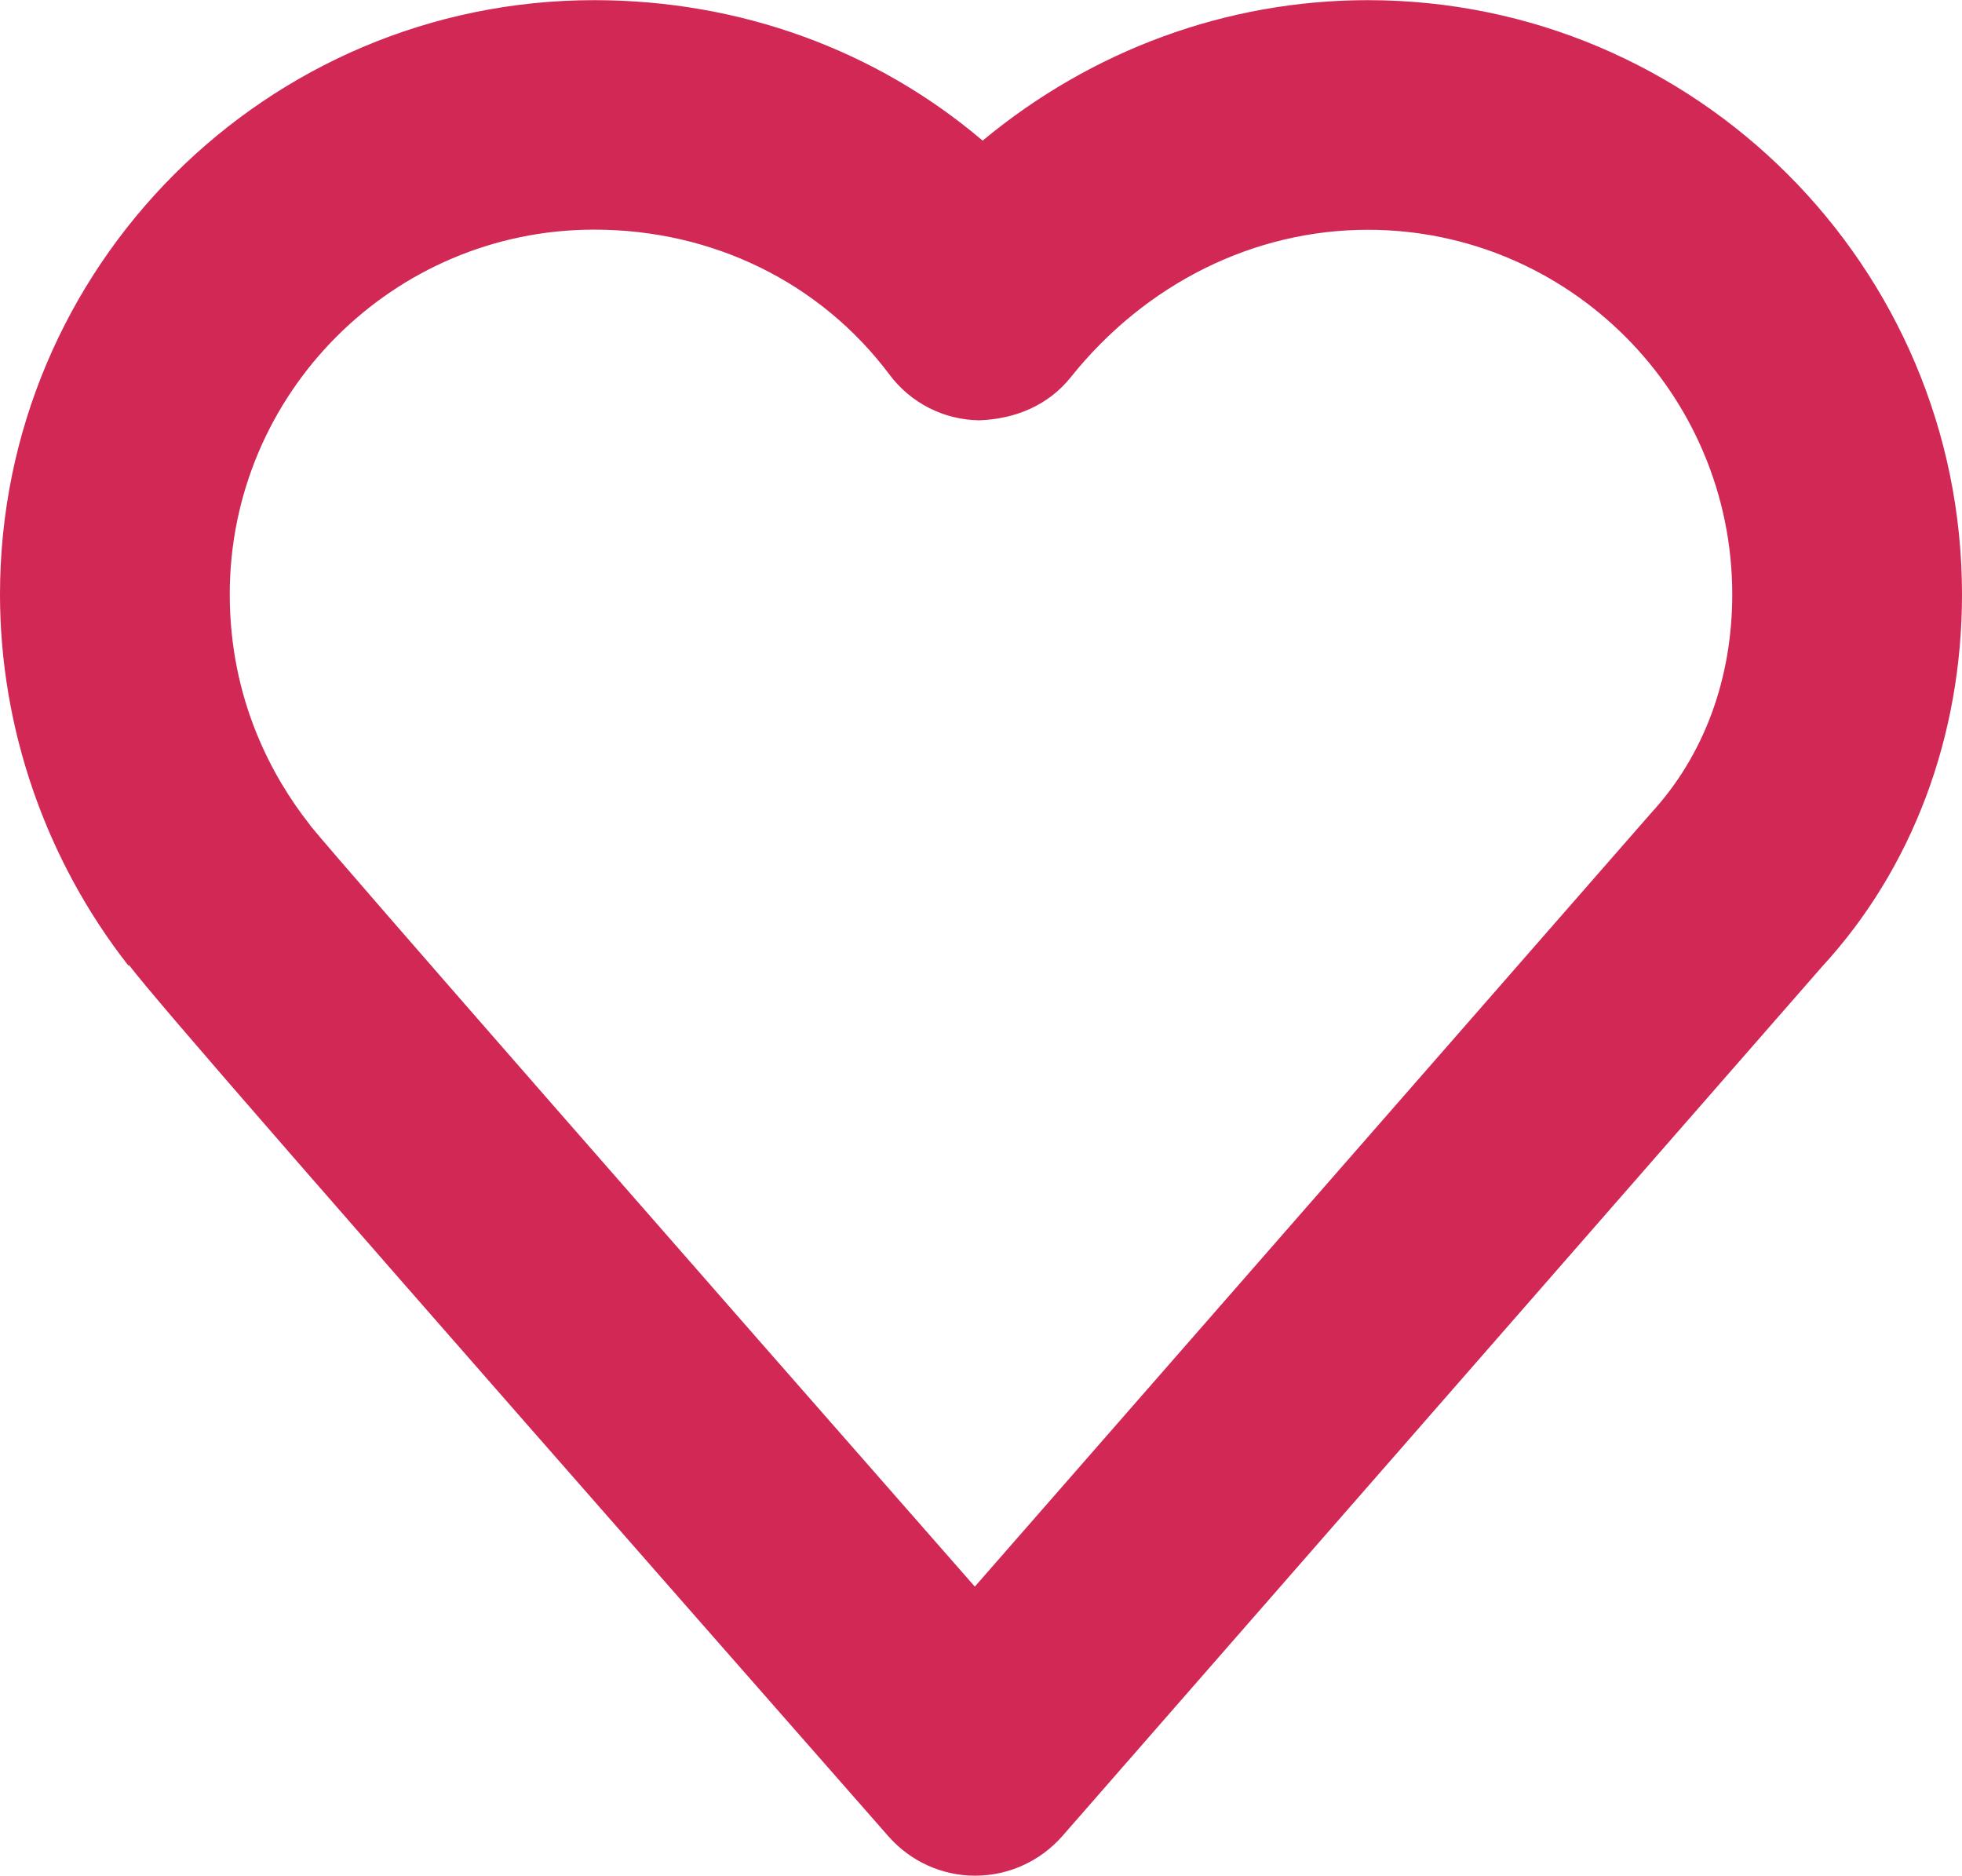
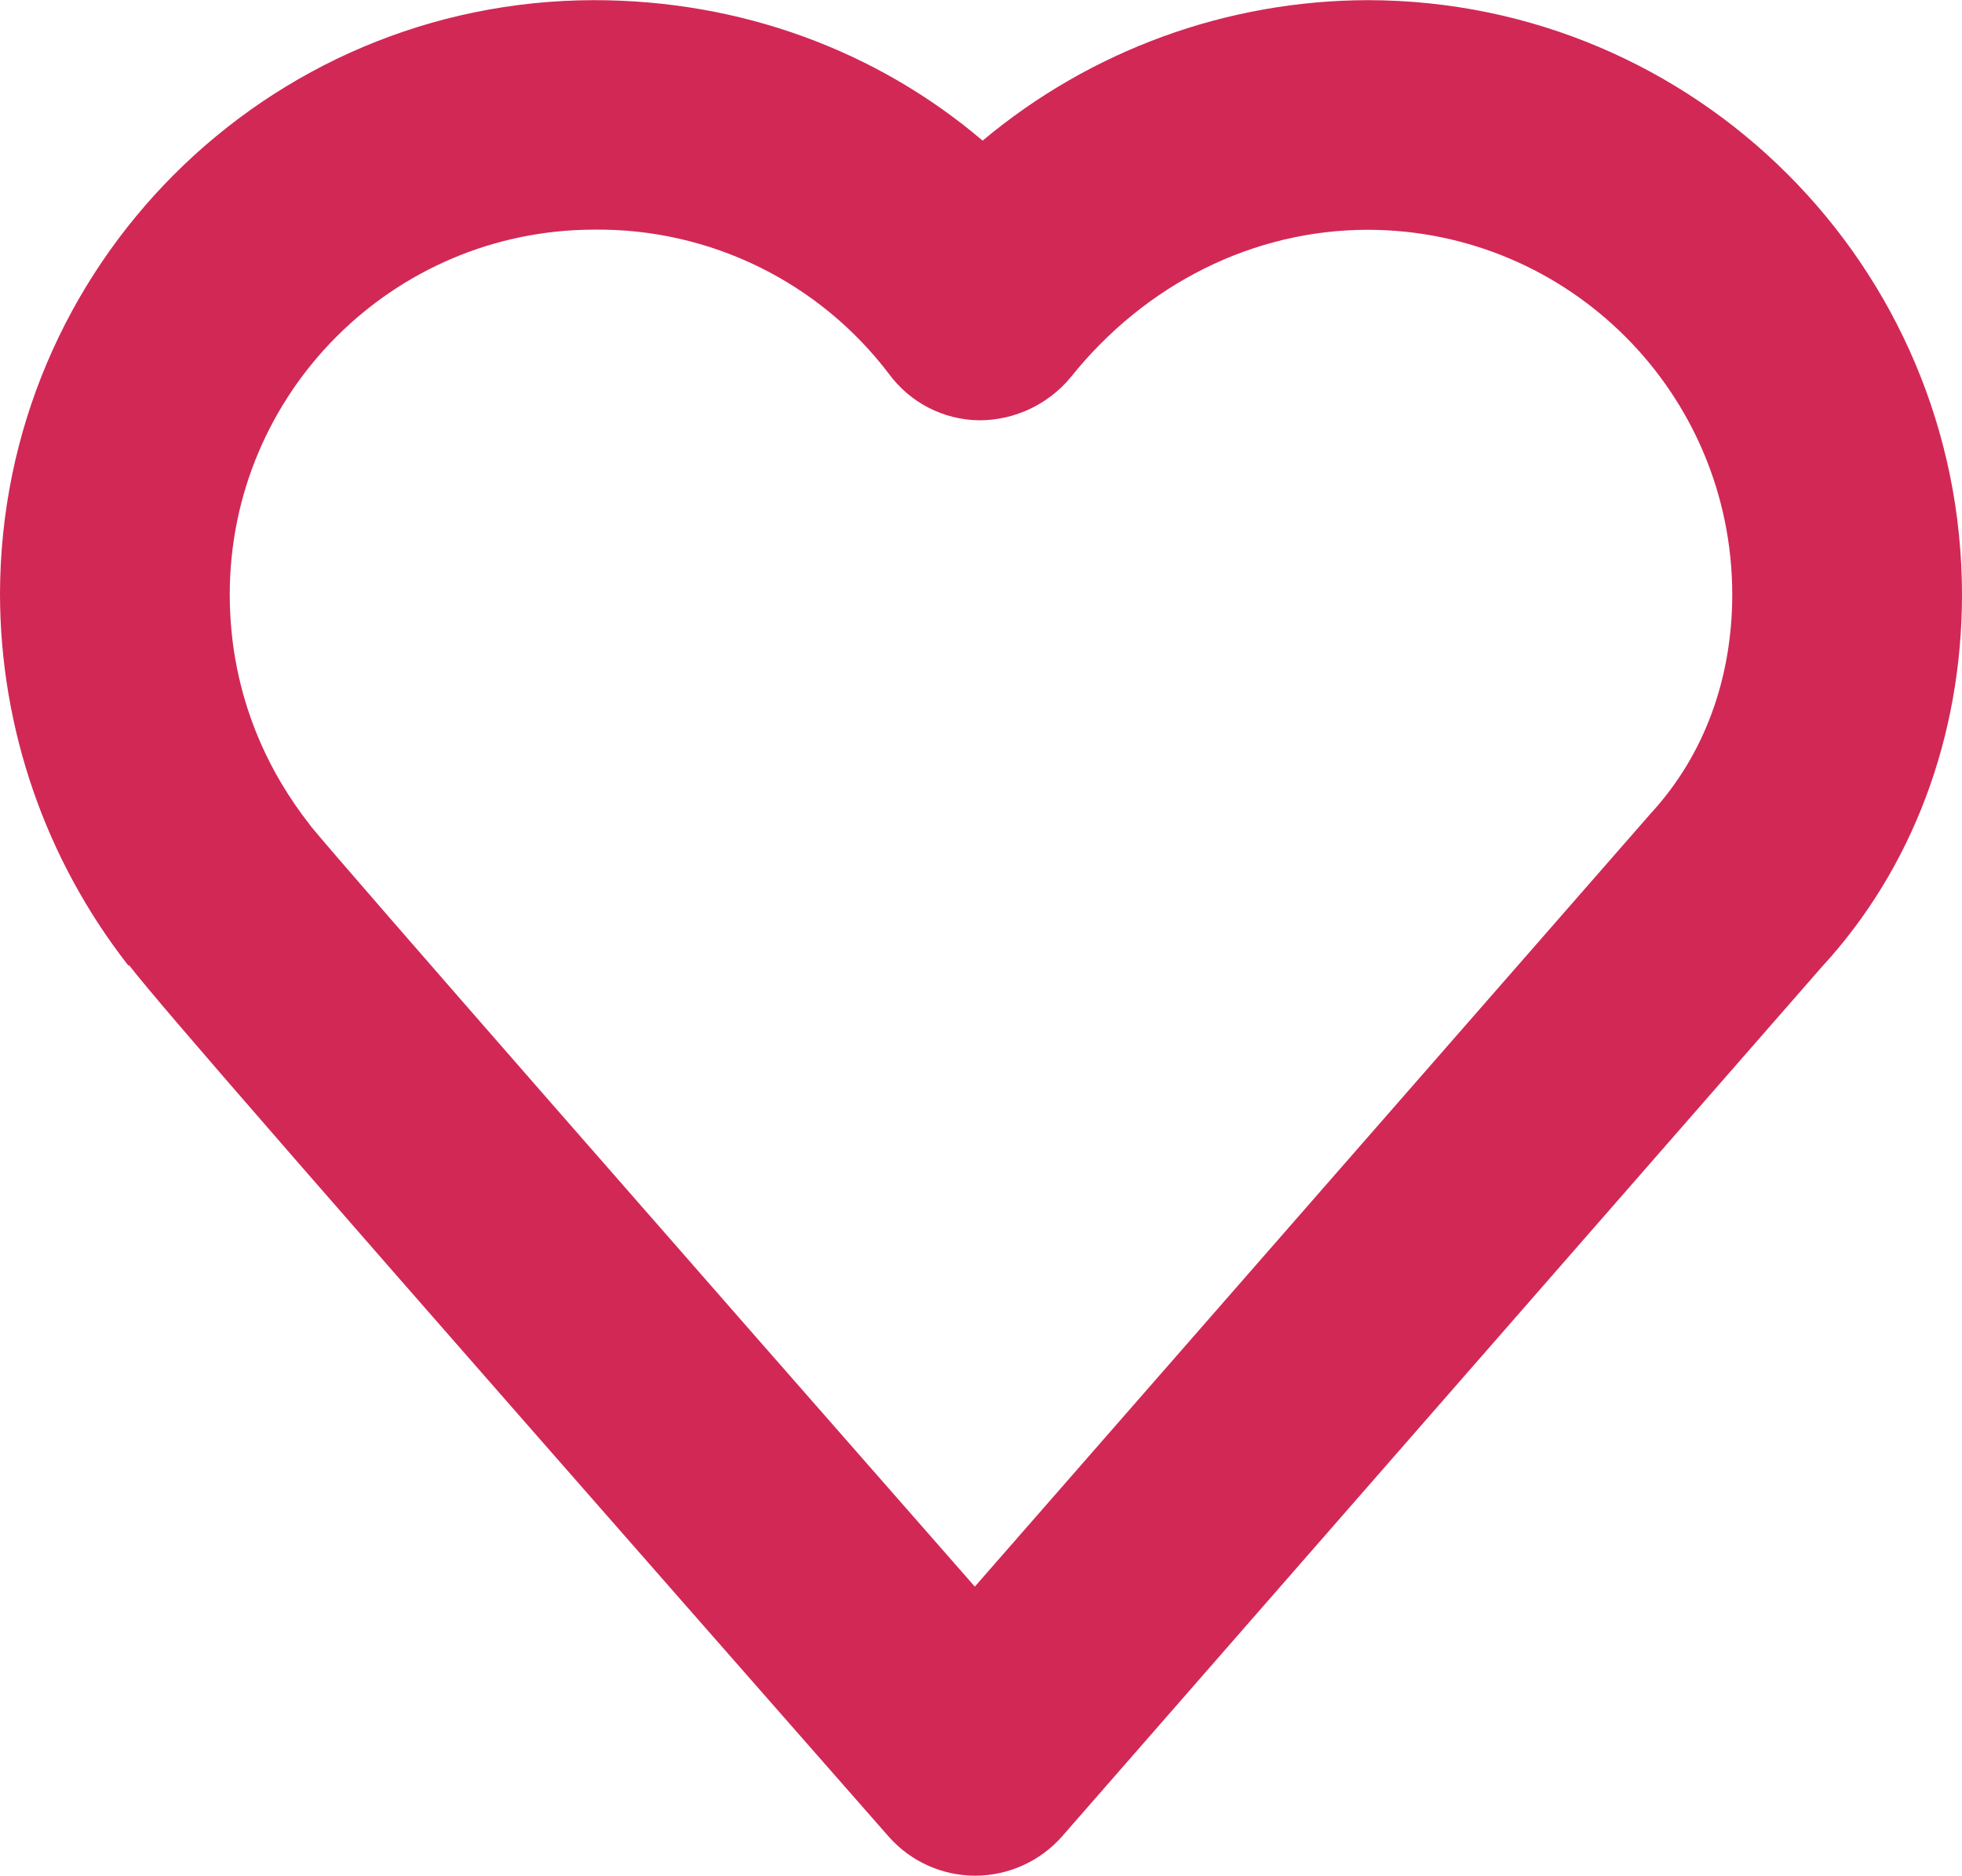
- <svg xmlns="http://www.w3.org/2000/svg" version="1.0" id="Layer_1" x="0px" y="0px" width="12.545px" height="11.99px" viewBox="521.939 473.064 12.545 11.99" enable-background="new 521.939 473.064 12.545 11.99" xml:space="preserve">
-   <g>
-     <path fill="#d22856" d="M528.174,485.055c-0.212,0-0.412-0.091-0.552-0.249c-3.798-4.324-4.644-5.298-4.858-5.572l-0.004,0.003   c-0.529-0.675-0.821-1.518-0.821-2.373c0-2.095,1.704-3.799,3.799-3.799c0.934,0,1.804,0.32,2.484,0.898   c0.696-0.578,1.56-0.898,2.463-0.898c2.095,0,3.799,1.704,3.799,3.799c0,0.909-0.318,1.754-0.896,2.381l-4.86,5.561   C528.587,484.964,528.386,485.055,528.174,485.055L528.174,485.055z M523.929,478.349c0.208,0.255,2.471,2.839,4.243,4.858   l4.323-4.944c0.34-0.369,0.52-0.86,0.52-1.399c0-1.285-1.045-2.331-2.33-2.331c-0.729,0-1.421,0.344-1.9,0.943   c-0.142,0.178-0.353,0.267-0.585,0.275c-0.227-0.003-0.439-0.111-0.575-0.294c-0.441-0.587-1.129-0.925-1.887-0.925   c-1.285,0-2.33,1.046-2.33,2.331c0,0.678,0.275,1.171,0.507,1.467C523.919,478.336,523.925,478.342,523.929,478.349z" />
-   </g>
+ <svg xmlns="http://www.w3.org/2000/svg" version="1" width="12.545" height="11.99" viewBox="521.939 473.064 12.545 11.99">
+   <path fill="#d22856" d="M528.174 485.055a.737.737 0 0 1-.552-.249c-3.798-4.324-4.644-5.298-4.858-5.572l-.004.003a3.866 3.866 0 0 1-.821-2.373 3.803 3.803 0 0 1 3.799-3.799c.934 0 1.804.32 2.484.898a3.847 3.847 0 0 1 2.463-.898 3.803 3.803 0 0 1 3.799 3.799c0 .909-.318 1.754-.896 2.381l-4.86 5.561a.742.742 0 0 1-.554.249zm-4.245-6.706c.208.255 2.471 2.839 4.243 4.858l4.323-4.944c.34-.369.52-.86.52-1.399a2.333 2.333 0 0 0-2.33-2.331c-.729 0-1.421.344-1.9.943a.76.76 0 0 1-.585.275.727.727 0 0 1-.575-.294 2.333 2.333 0 0 0-1.887-.925 2.333 2.333 0 0 0-2.33 2.331c0 .678.275 1.171.507 1.467l.014.019z" />
</svg>
